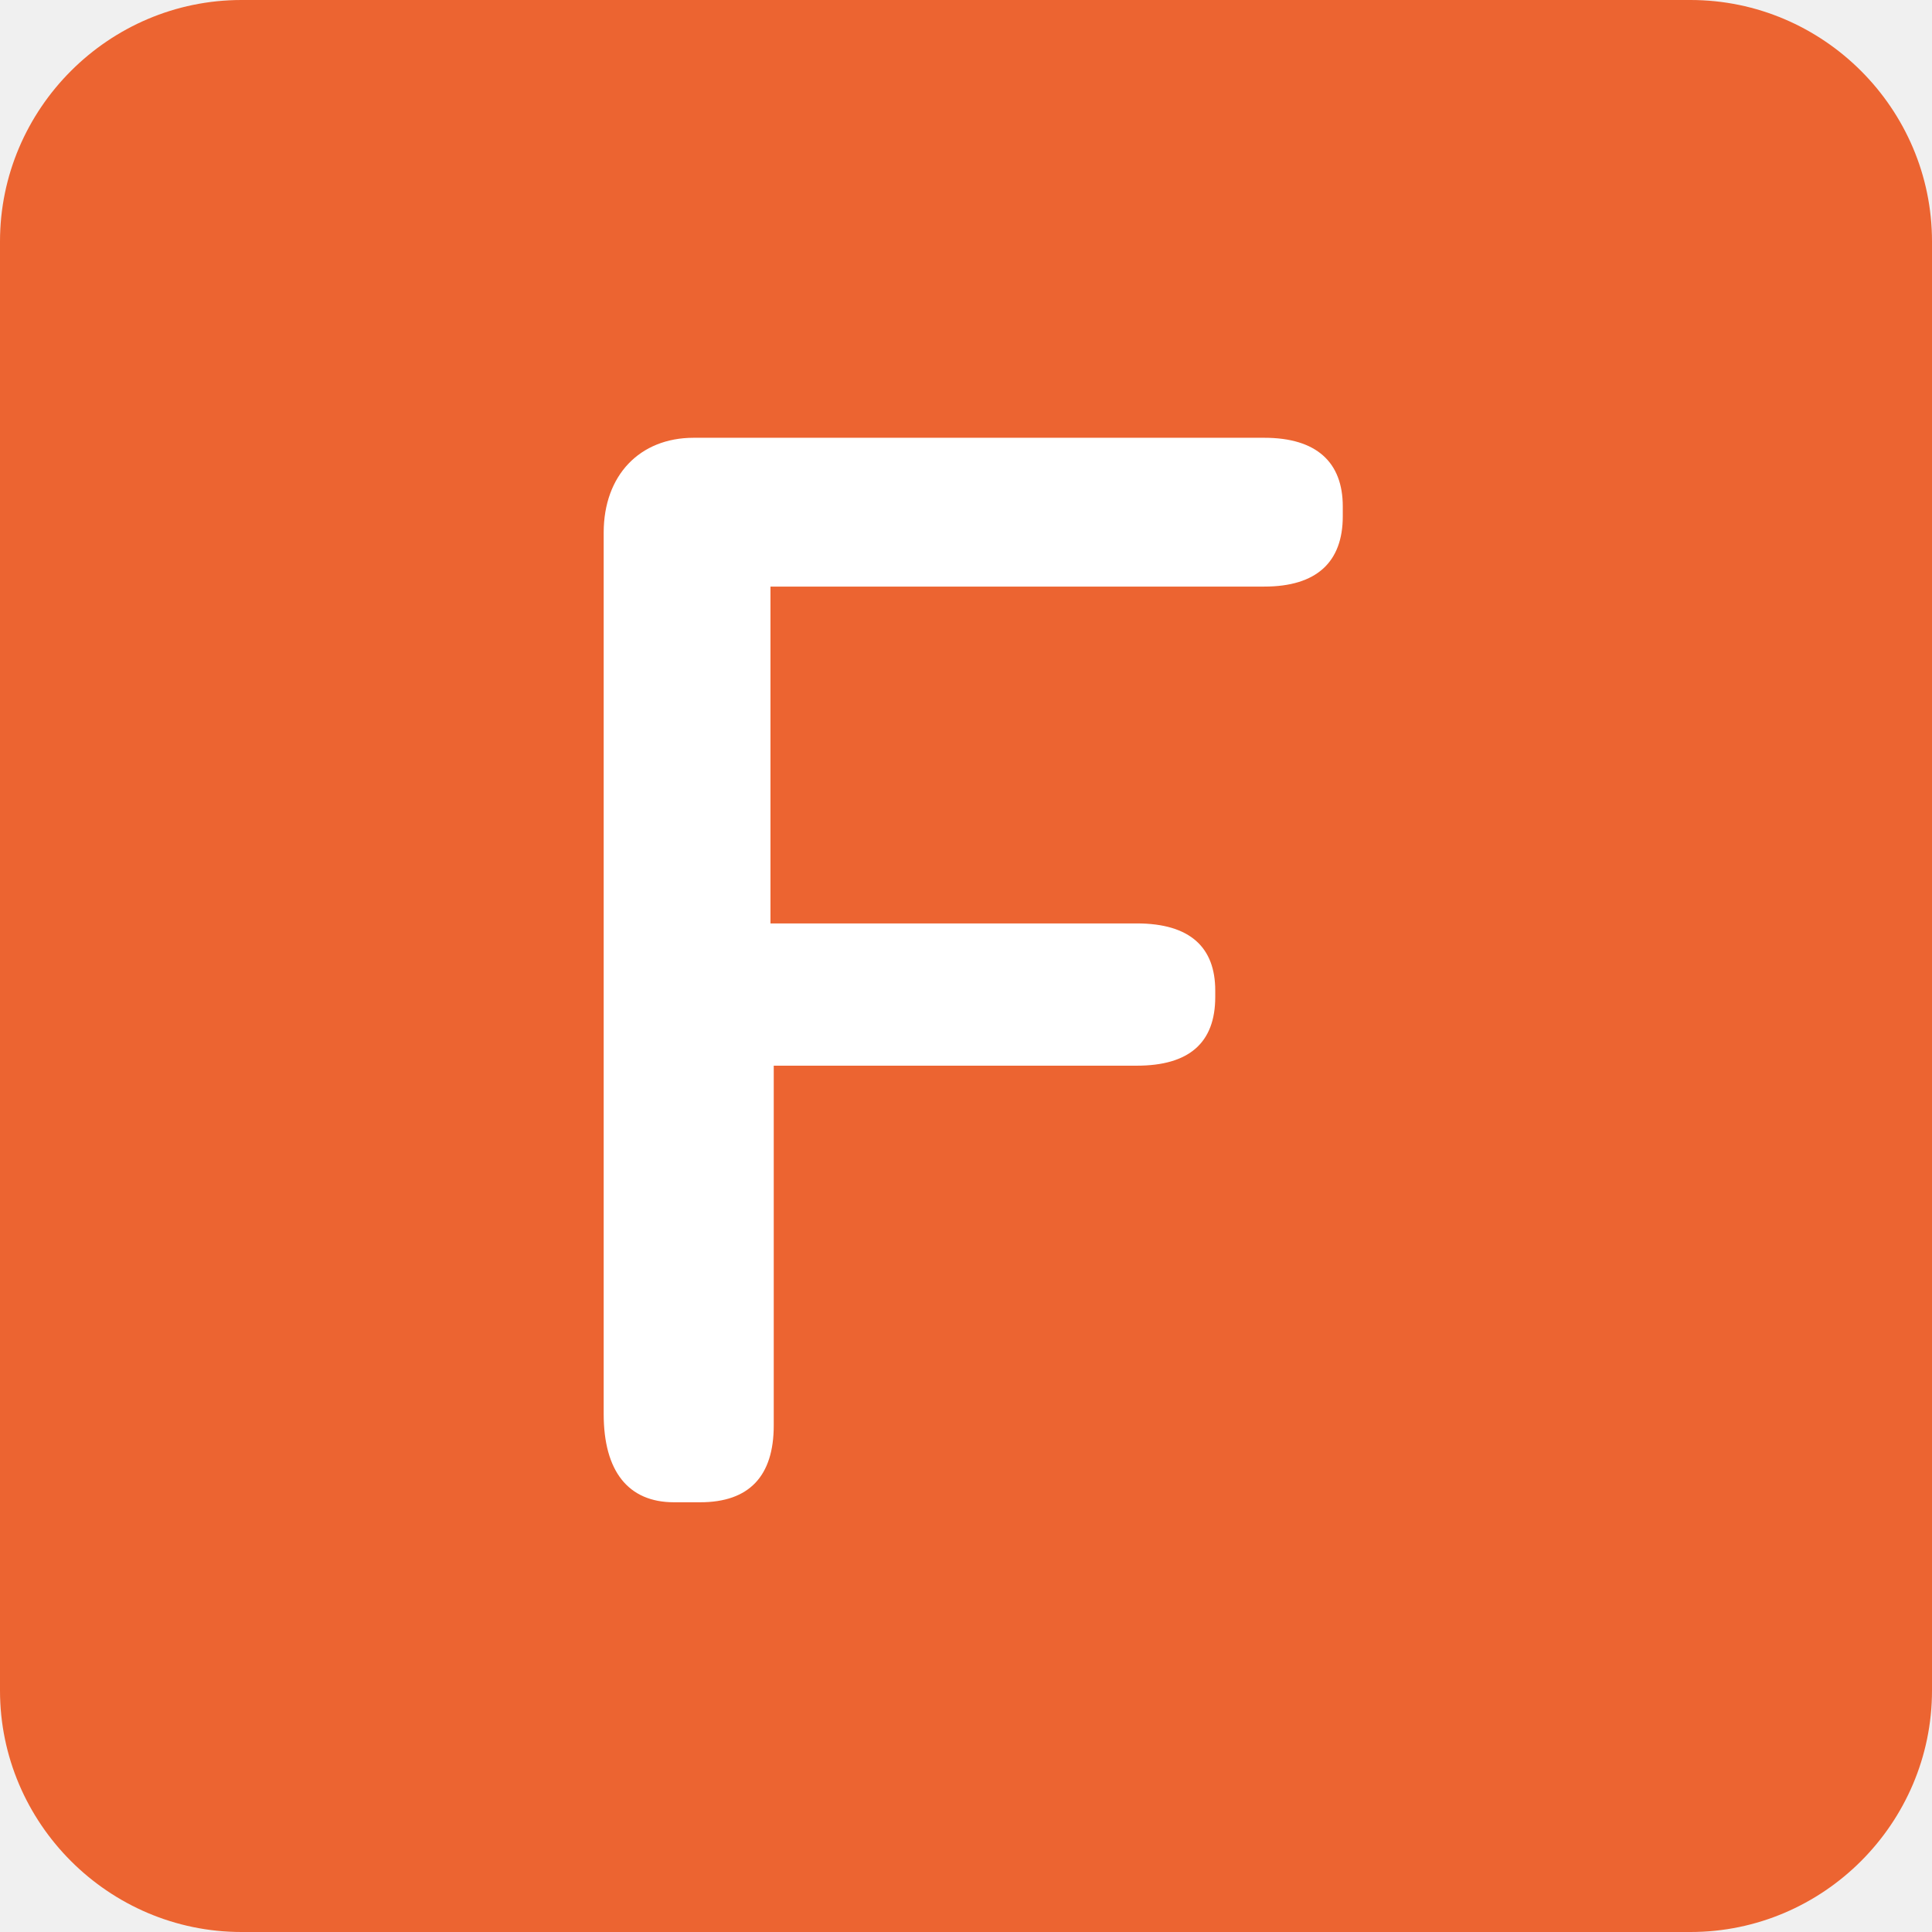
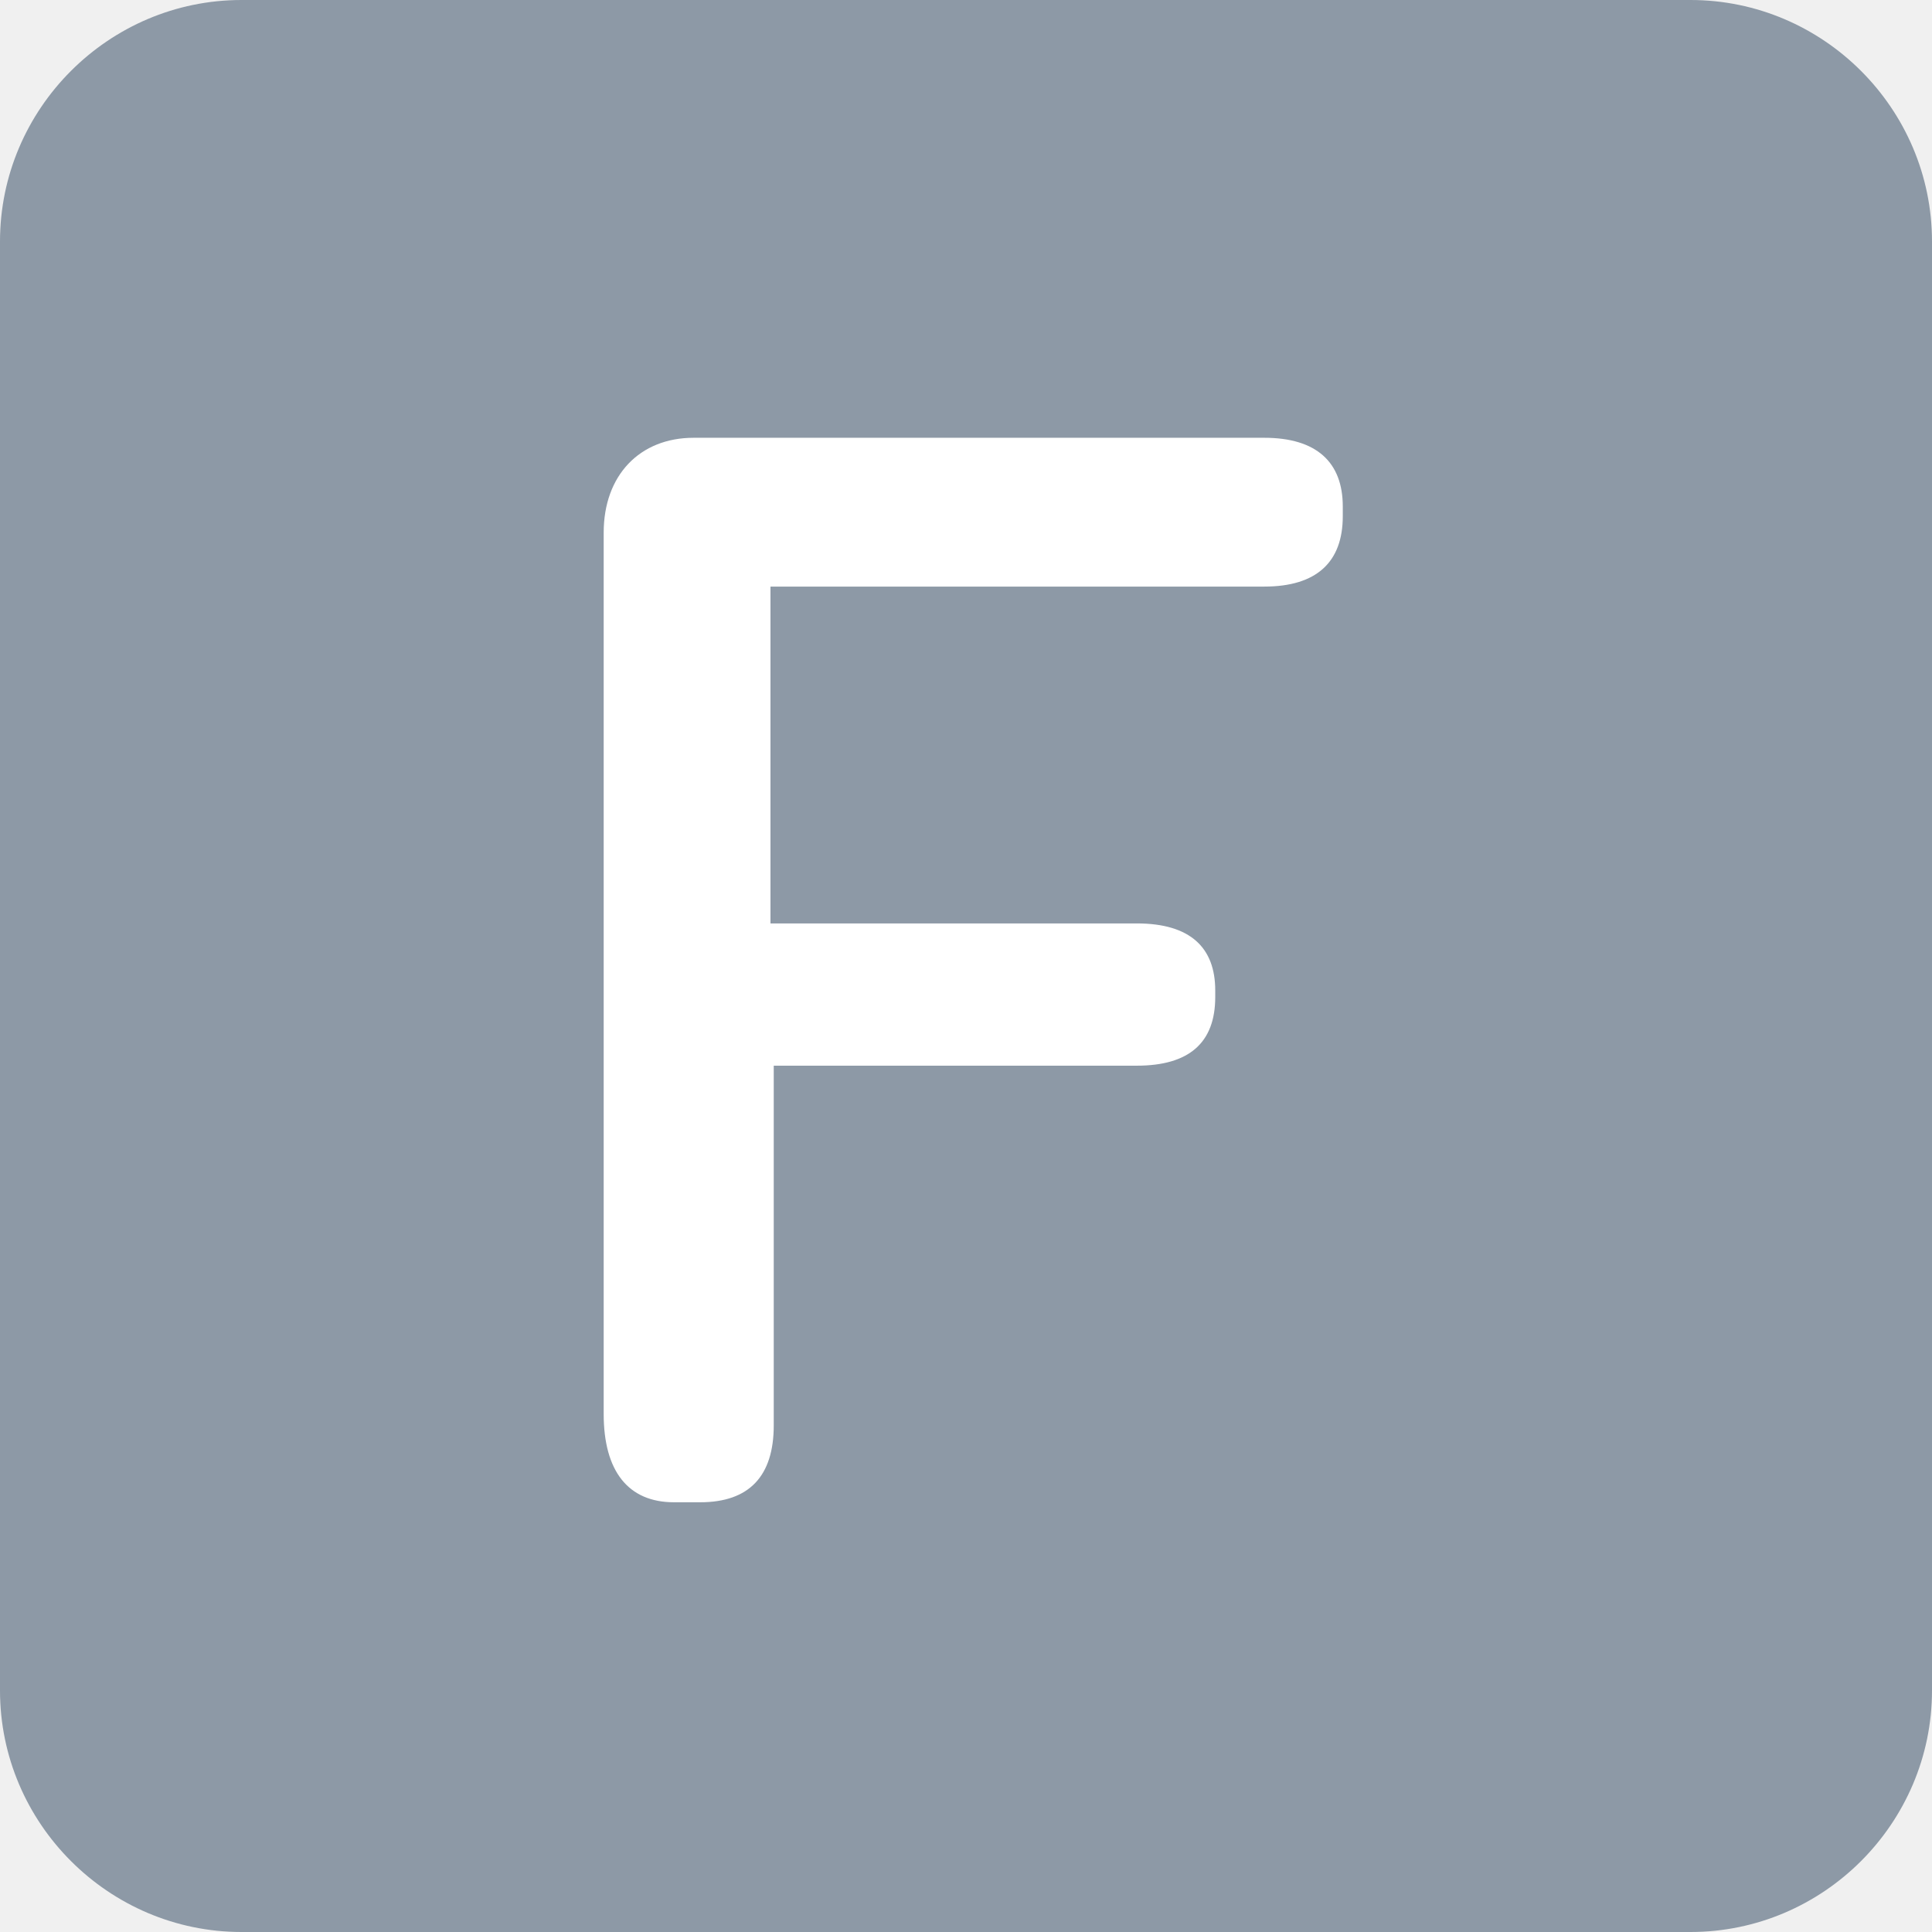
<svg xmlns="http://www.w3.org/2000/svg" version="1.1" id="Layer_1" x="0px" y="0px" width="512px" height="512px" viewBox="0 0 512 512" enable-background="new 0 0 512 512" xml:space="preserve">
-   <g>
-     <path fill="#EC6431" d="M512,448c0,35.2-28.8,64-64,64H64c-35.2,0-64-28.8-64-64V64C0,28.8,28.8,0,64,0h384c35.2,0,64,28.8,64,64   V448z" />
+   <defs id="defs43" />
+   <g id="g3" style="fill:#8d99a6;fill-opacity:1">
+     <path fill="#EC6431" d="M512,448c0,35.2-28.8,64-64,64H64c-35.2,0-64-28.8-64-64V64C0,28.8,28.8,0,64,0h384c35.2,0,64,28.8,64,64   V448z" id="path5" style="fill:#8d99a6;fill-opacity:1" />
  </g>
-   <g>
-     <path fill="#FFFFFF" d="M159.983,374.717V141.15c0-15.167,9.534-25.133,23.833-25.133h151.234c13.866,0,20.8,6.5,20.8,18.2v2.6   c0,12.133-6.934,18.633-20.8,18.633H204.184v89.267h97.067c14.3,0,20.8,6.5,20.8,17.767v1.733c0,12.134-6.934,18.2-20.8,18.2   H205.05v95.333c0,13.434-6.5,20.367-19.5,20.367h-6.933C166.483,398.117,159.983,389.884,159.983,374.717z" />
+   <g id="g7">
+     <path fill="#FFFFFF" d="M159.983,374.717V141.15c0-15.167,9.534-25.133,23.833-25.133h151.234c13.866,0,20.8,6.5,20.8,18.2v2.6   c0,12.133-6.934,18.633-20.8,18.633H204.184v89.267h97.067c14.3,0,20.8,6.5,20.8,17.767v1.733c0,12.134-6.934,18.2-20.8,18.2   H205.05v95.333c0,13.434-6.5,20.367-19.5,20.367h-6.933C166.483,398.117,159.983,389.884,159.983,374.717z" id="path9" />
  </g>
+   <g id="g11" />
+   <g id="g13" />
+   <g id="g15" />
+   <g id="g17" />
+   <g id="g19" />
+   <g id="g21" />
+   <g id="g23" />
+   <g id="g25" />
+   <g id="g27" />
+   <g id="g29" />
+   <g id="g31" />
+   <g id="g33" />
+   <g id="g35" />
+   <g id="g37" />
+   <g id="g39" />
</svg>
